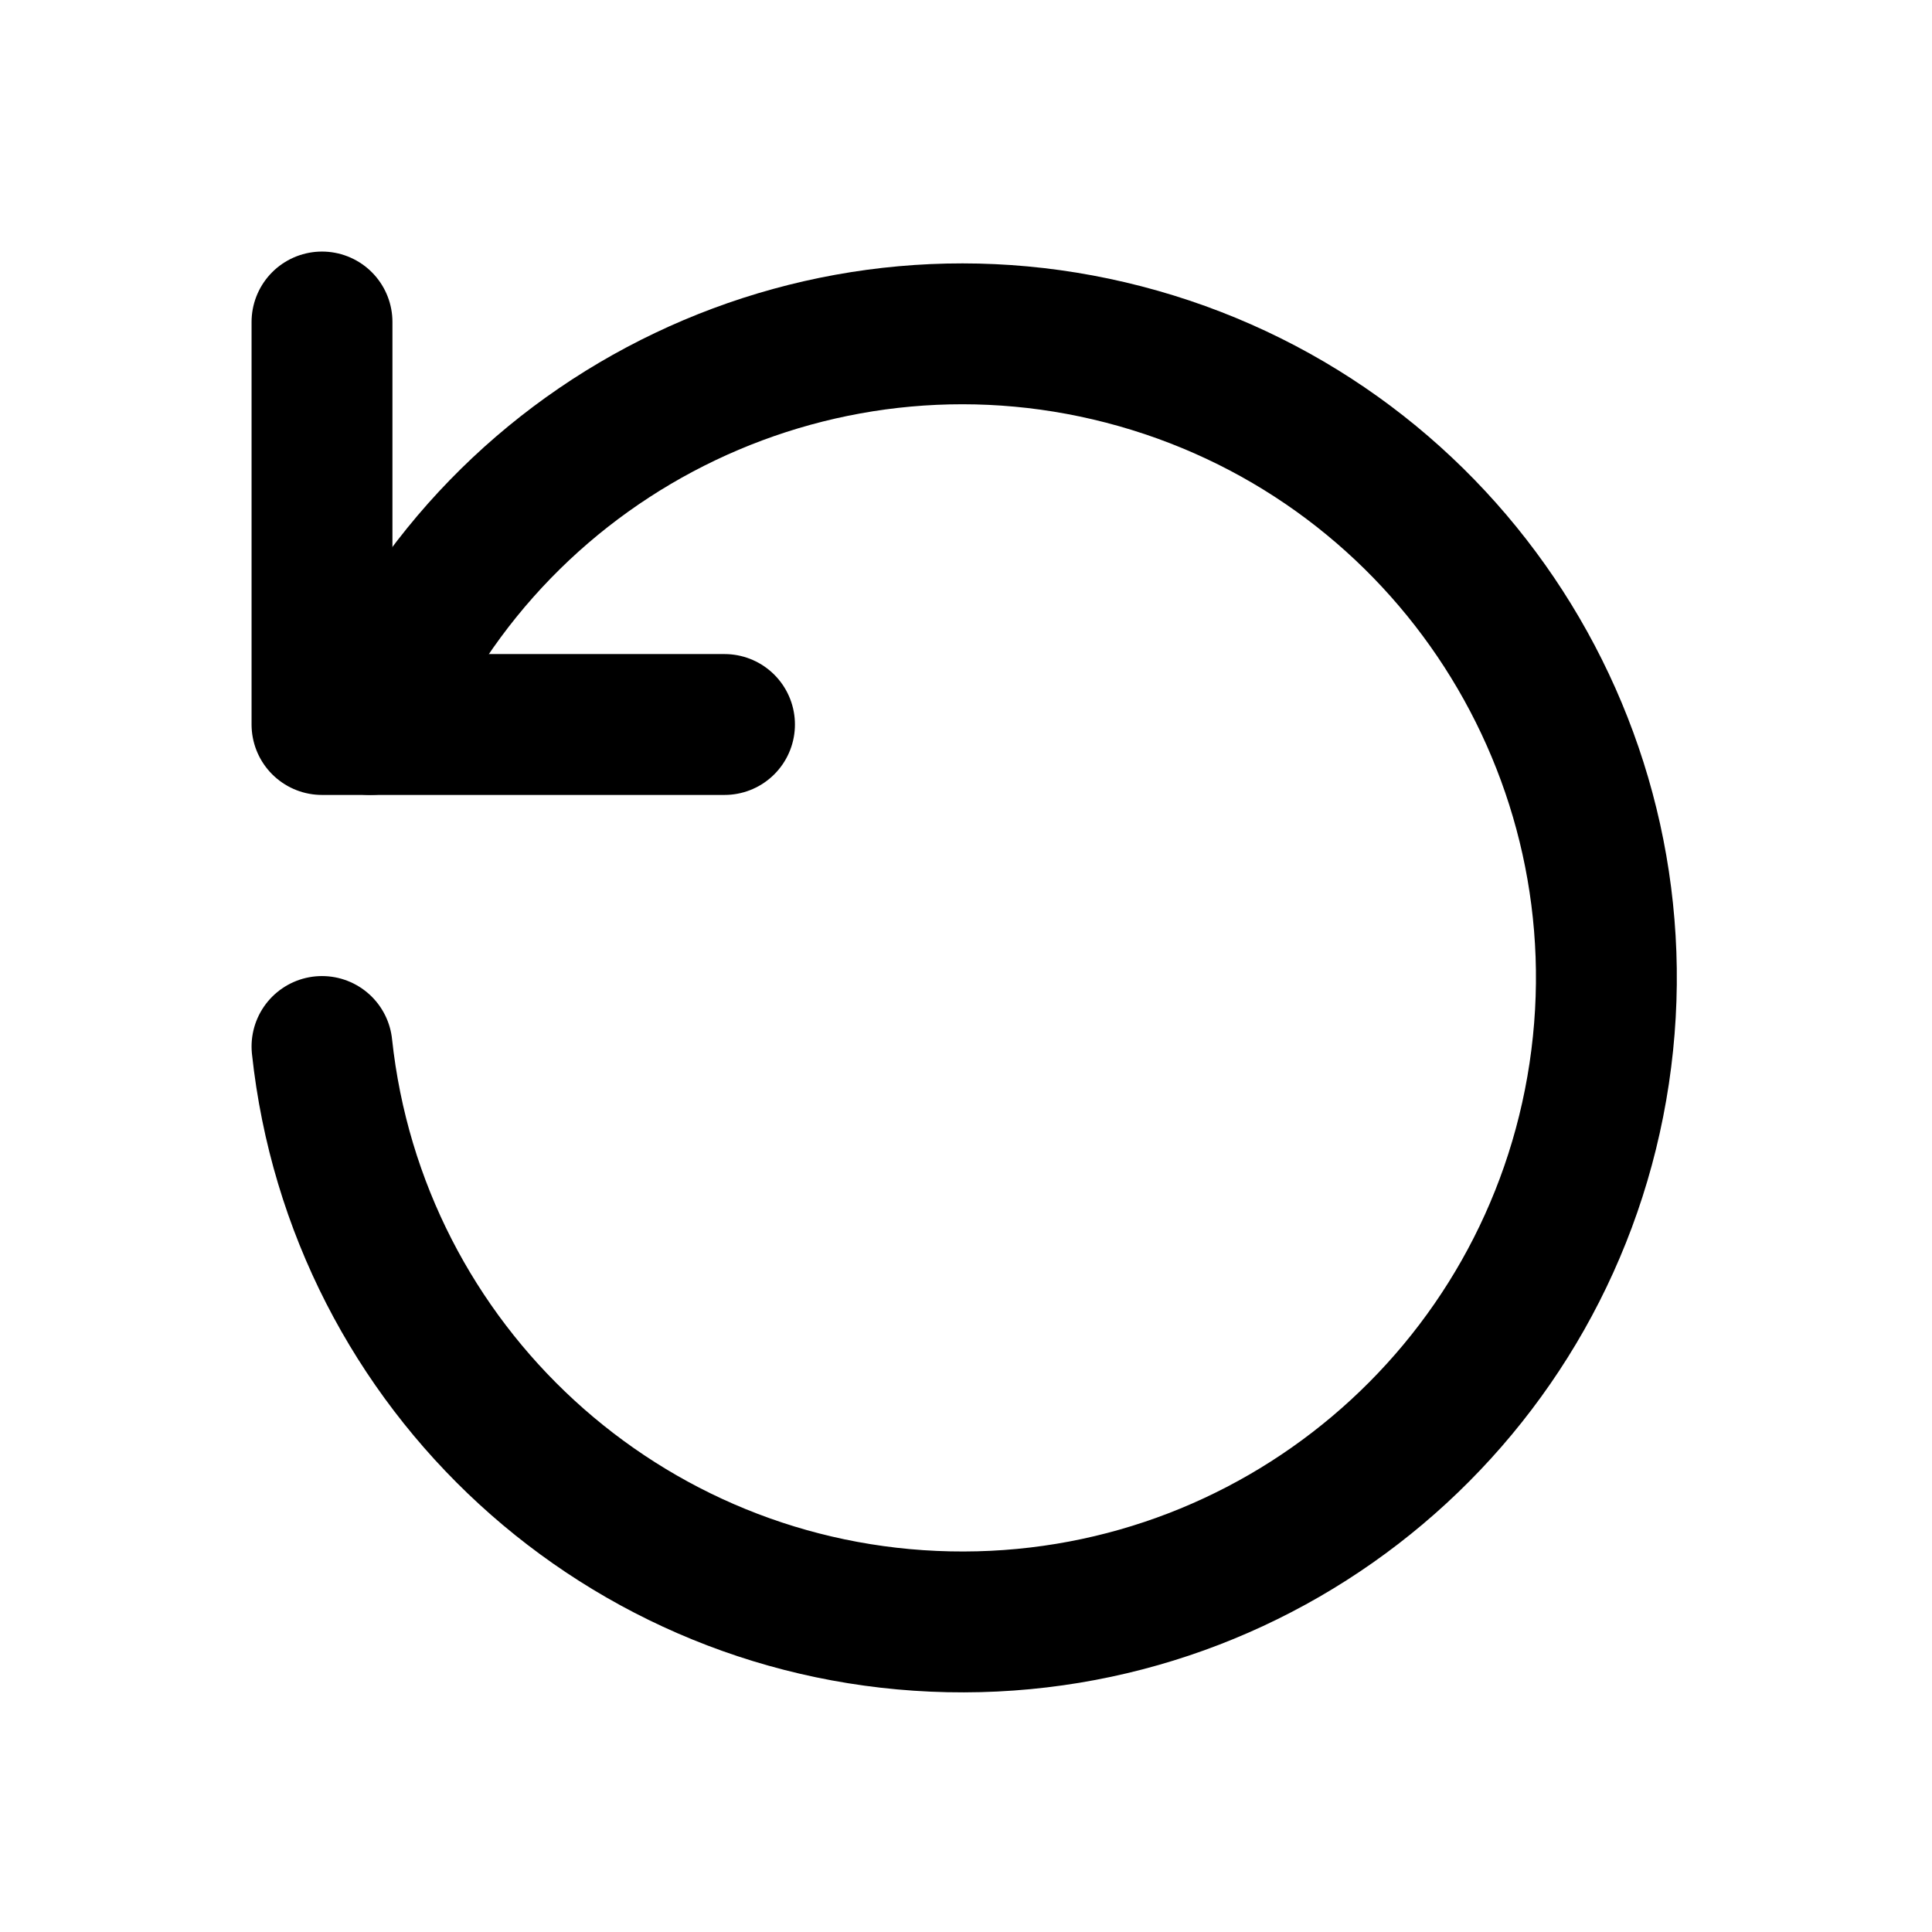
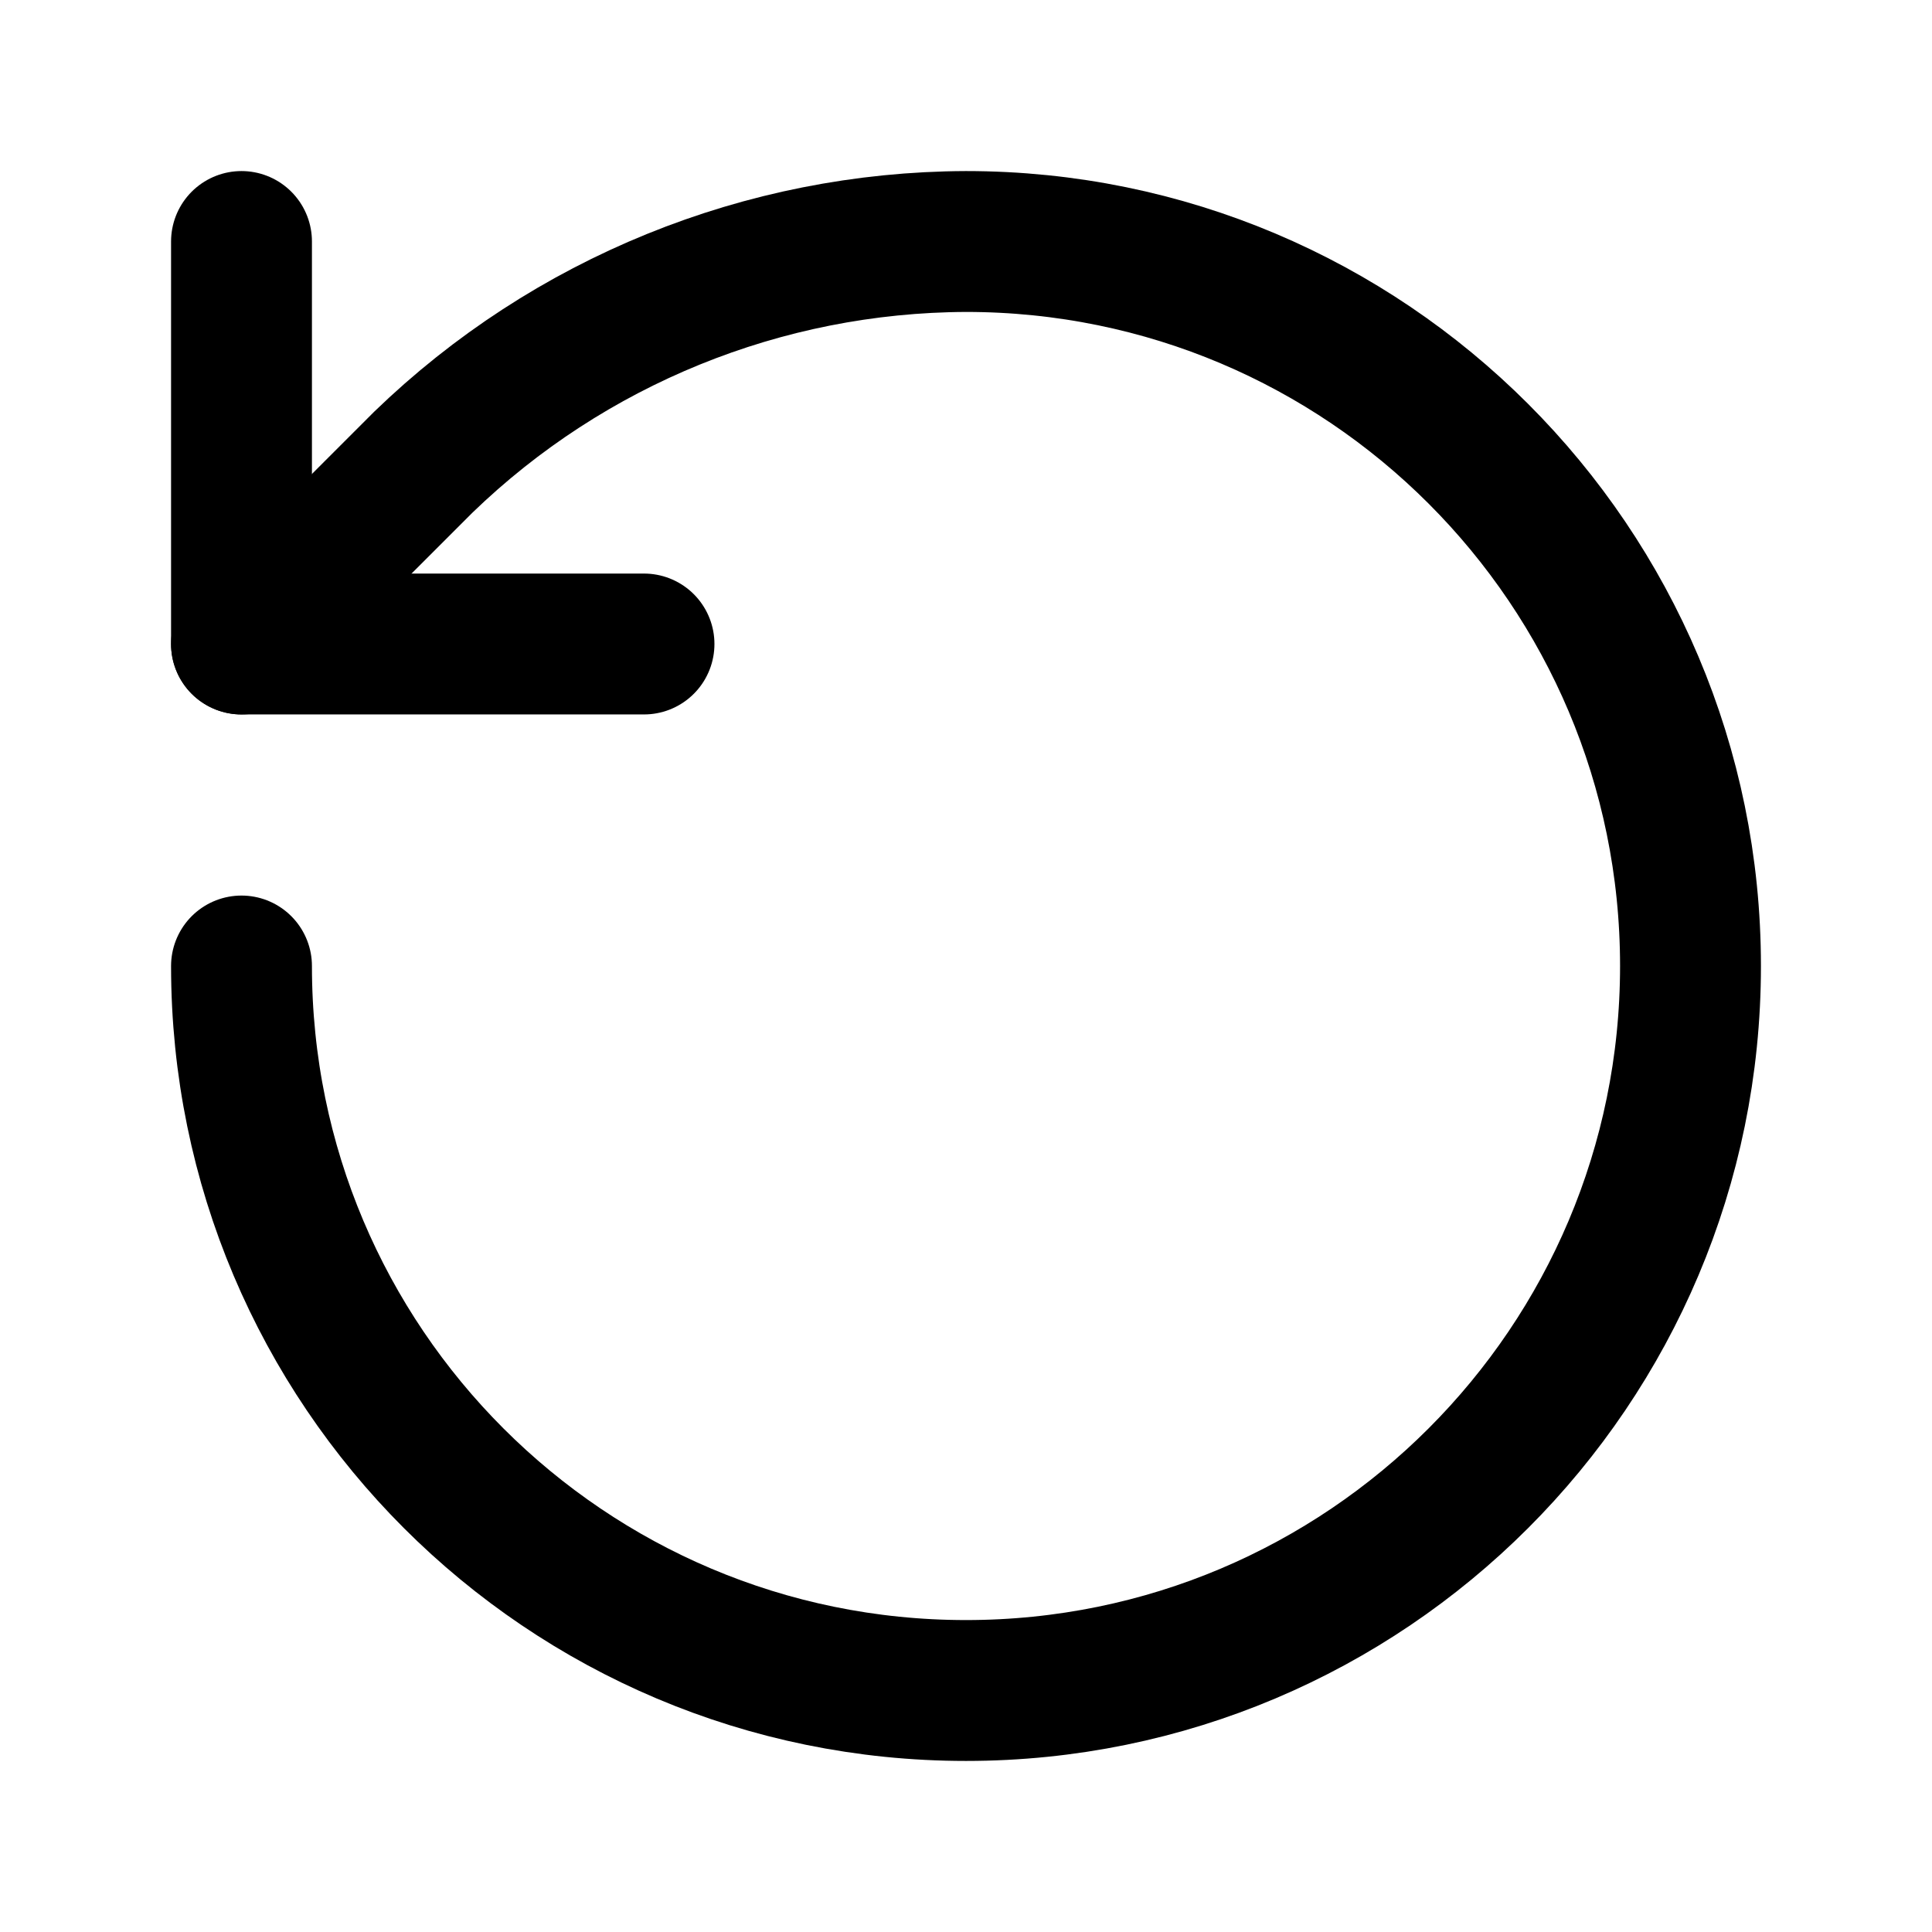
- <svg xmlns="http://www.w3.org/2000/svg" viewBox="0 0 24 24" fill="none" stroke="currentColor" stroke-width="1.75" stroke-linecap="round" stroke-linejoin="round">
-   <path d="M4 4v5h5" />
-   <path d="M4.6 9A8 8 0 1 1 4 13" />
+ <svg xmlns="http://www.w3.org/2000/svg" width="24" height="24" viewBox="0 0 24 24" fill="none" stroke="currentColor" stroke-width="1.75" stroke-linecap="round" stroke-linejoin="round">
+   <path d="M3 12a9 9 0 1 0 9-9 9.75 9.75 0 0 0-6.74 2.74L3 8" />
+   <path d="M3 3v5h5" />
</svg>
